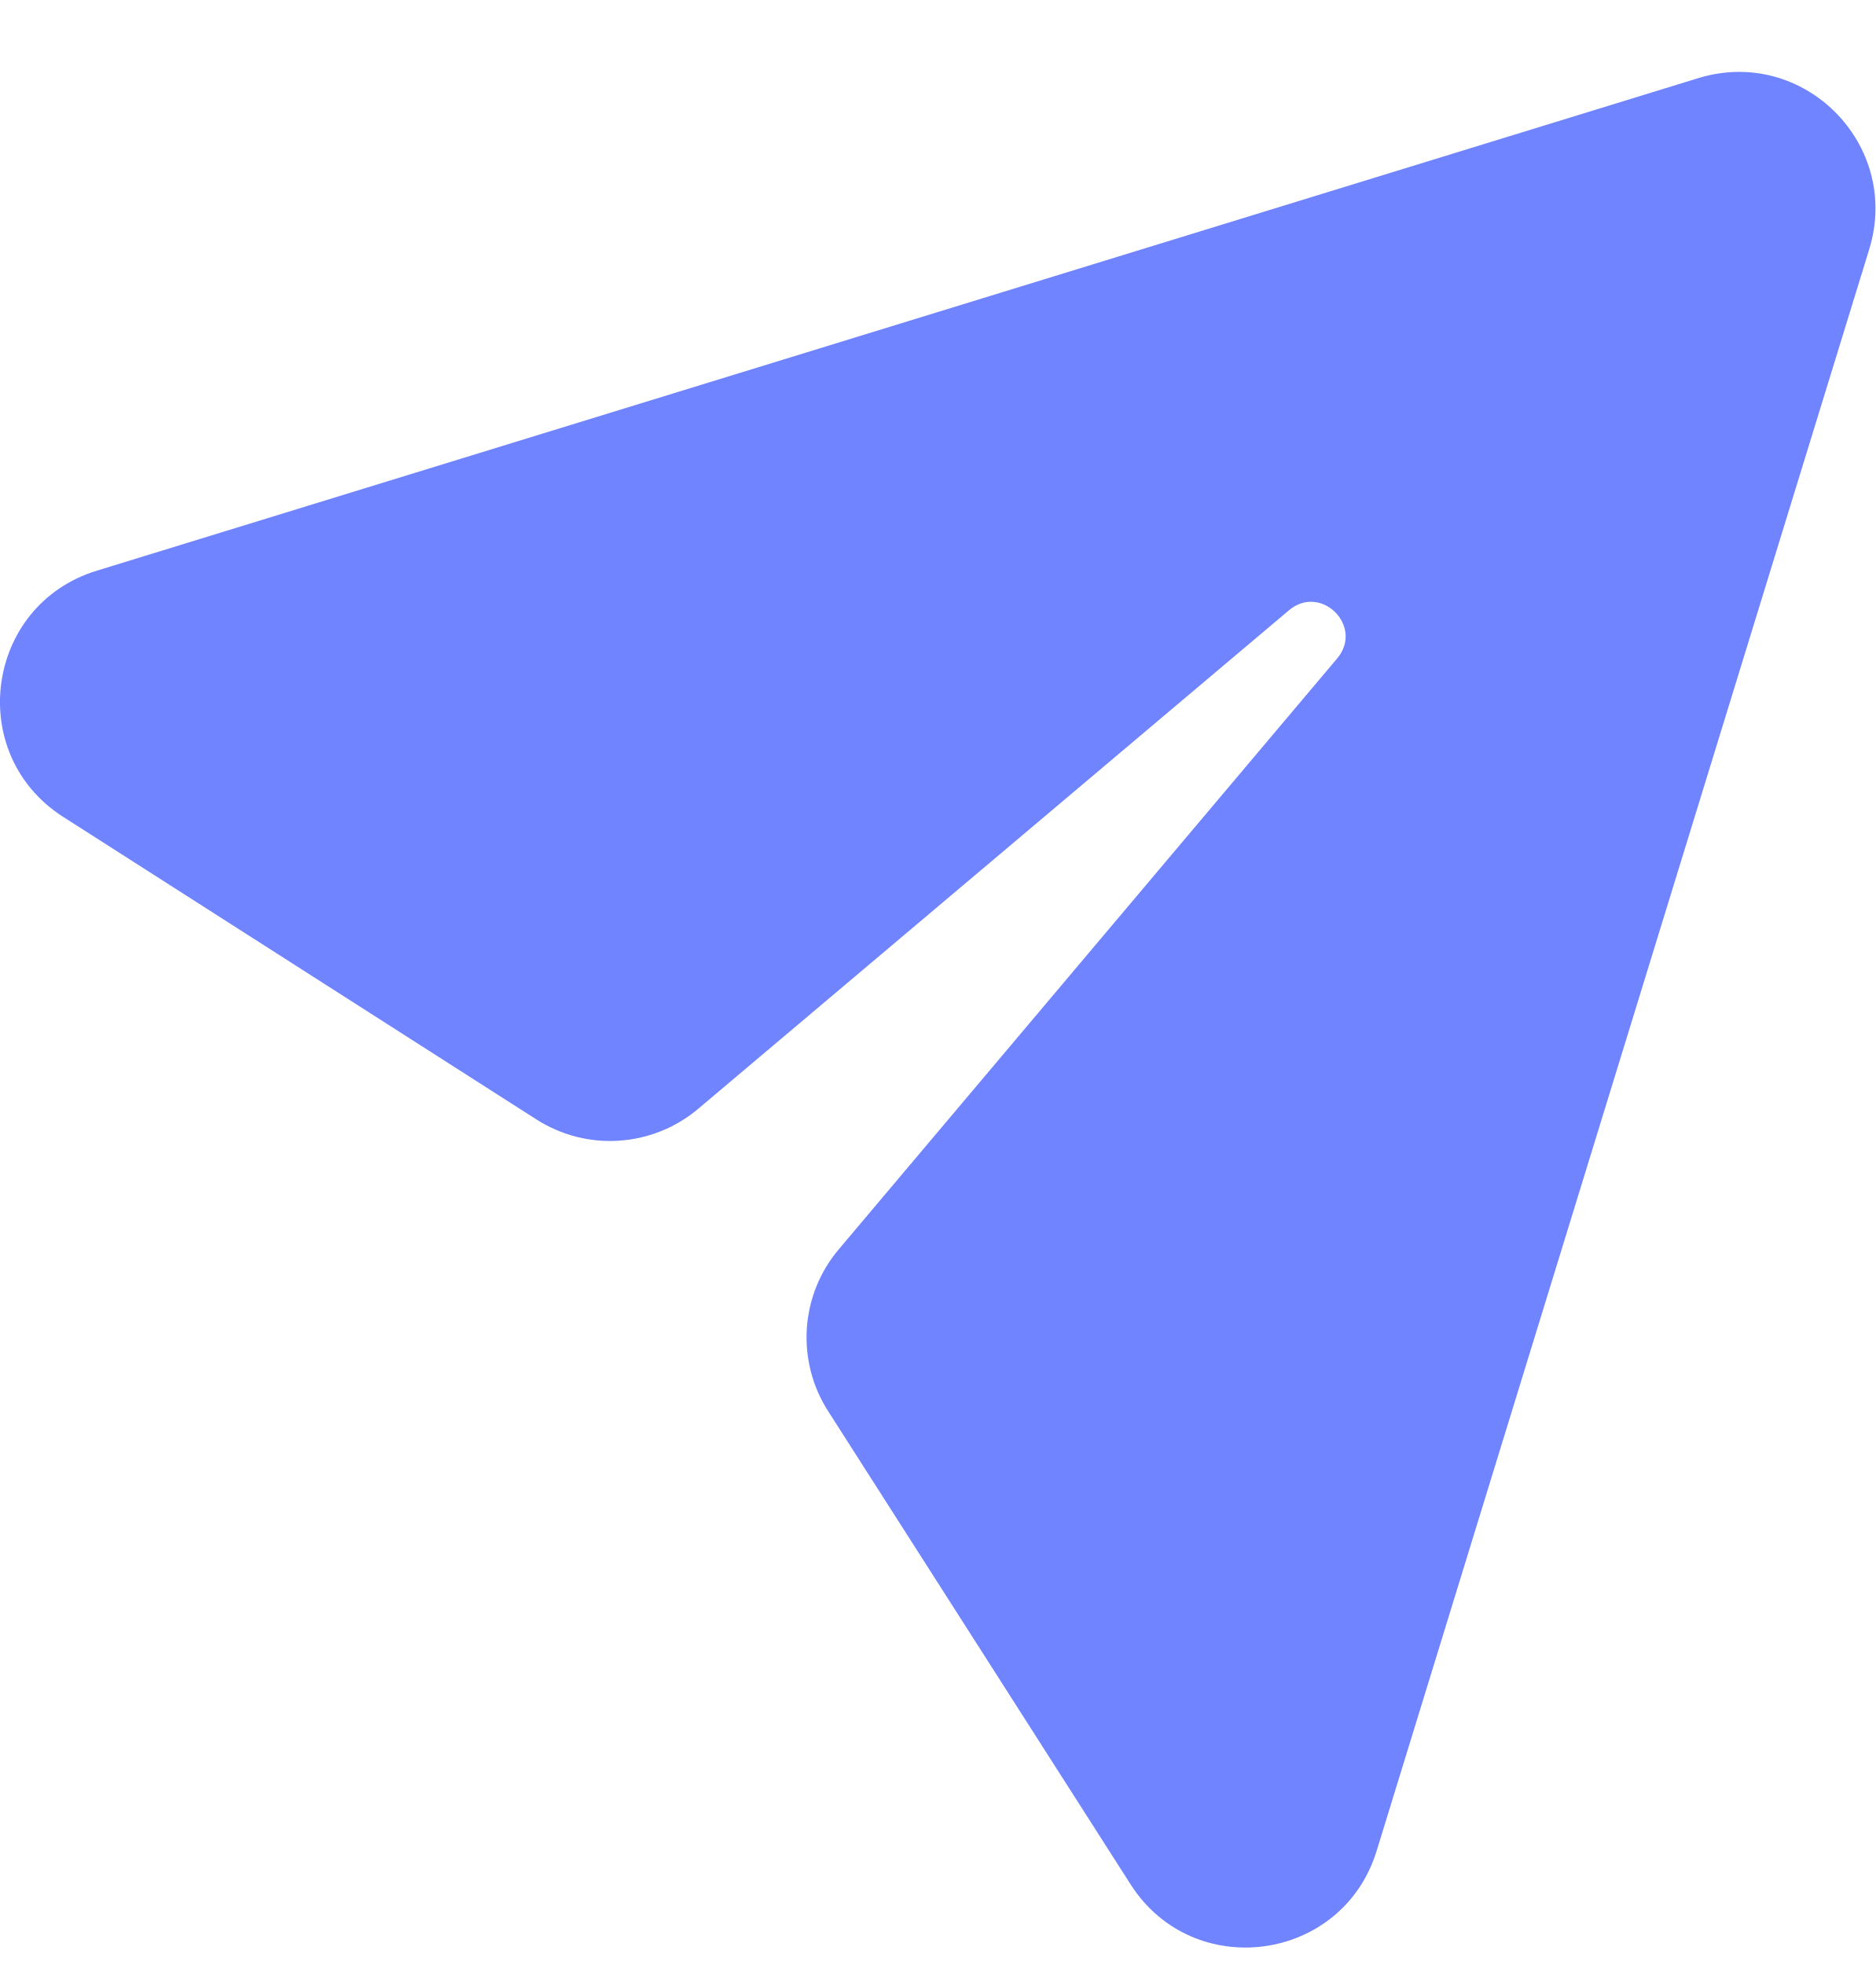
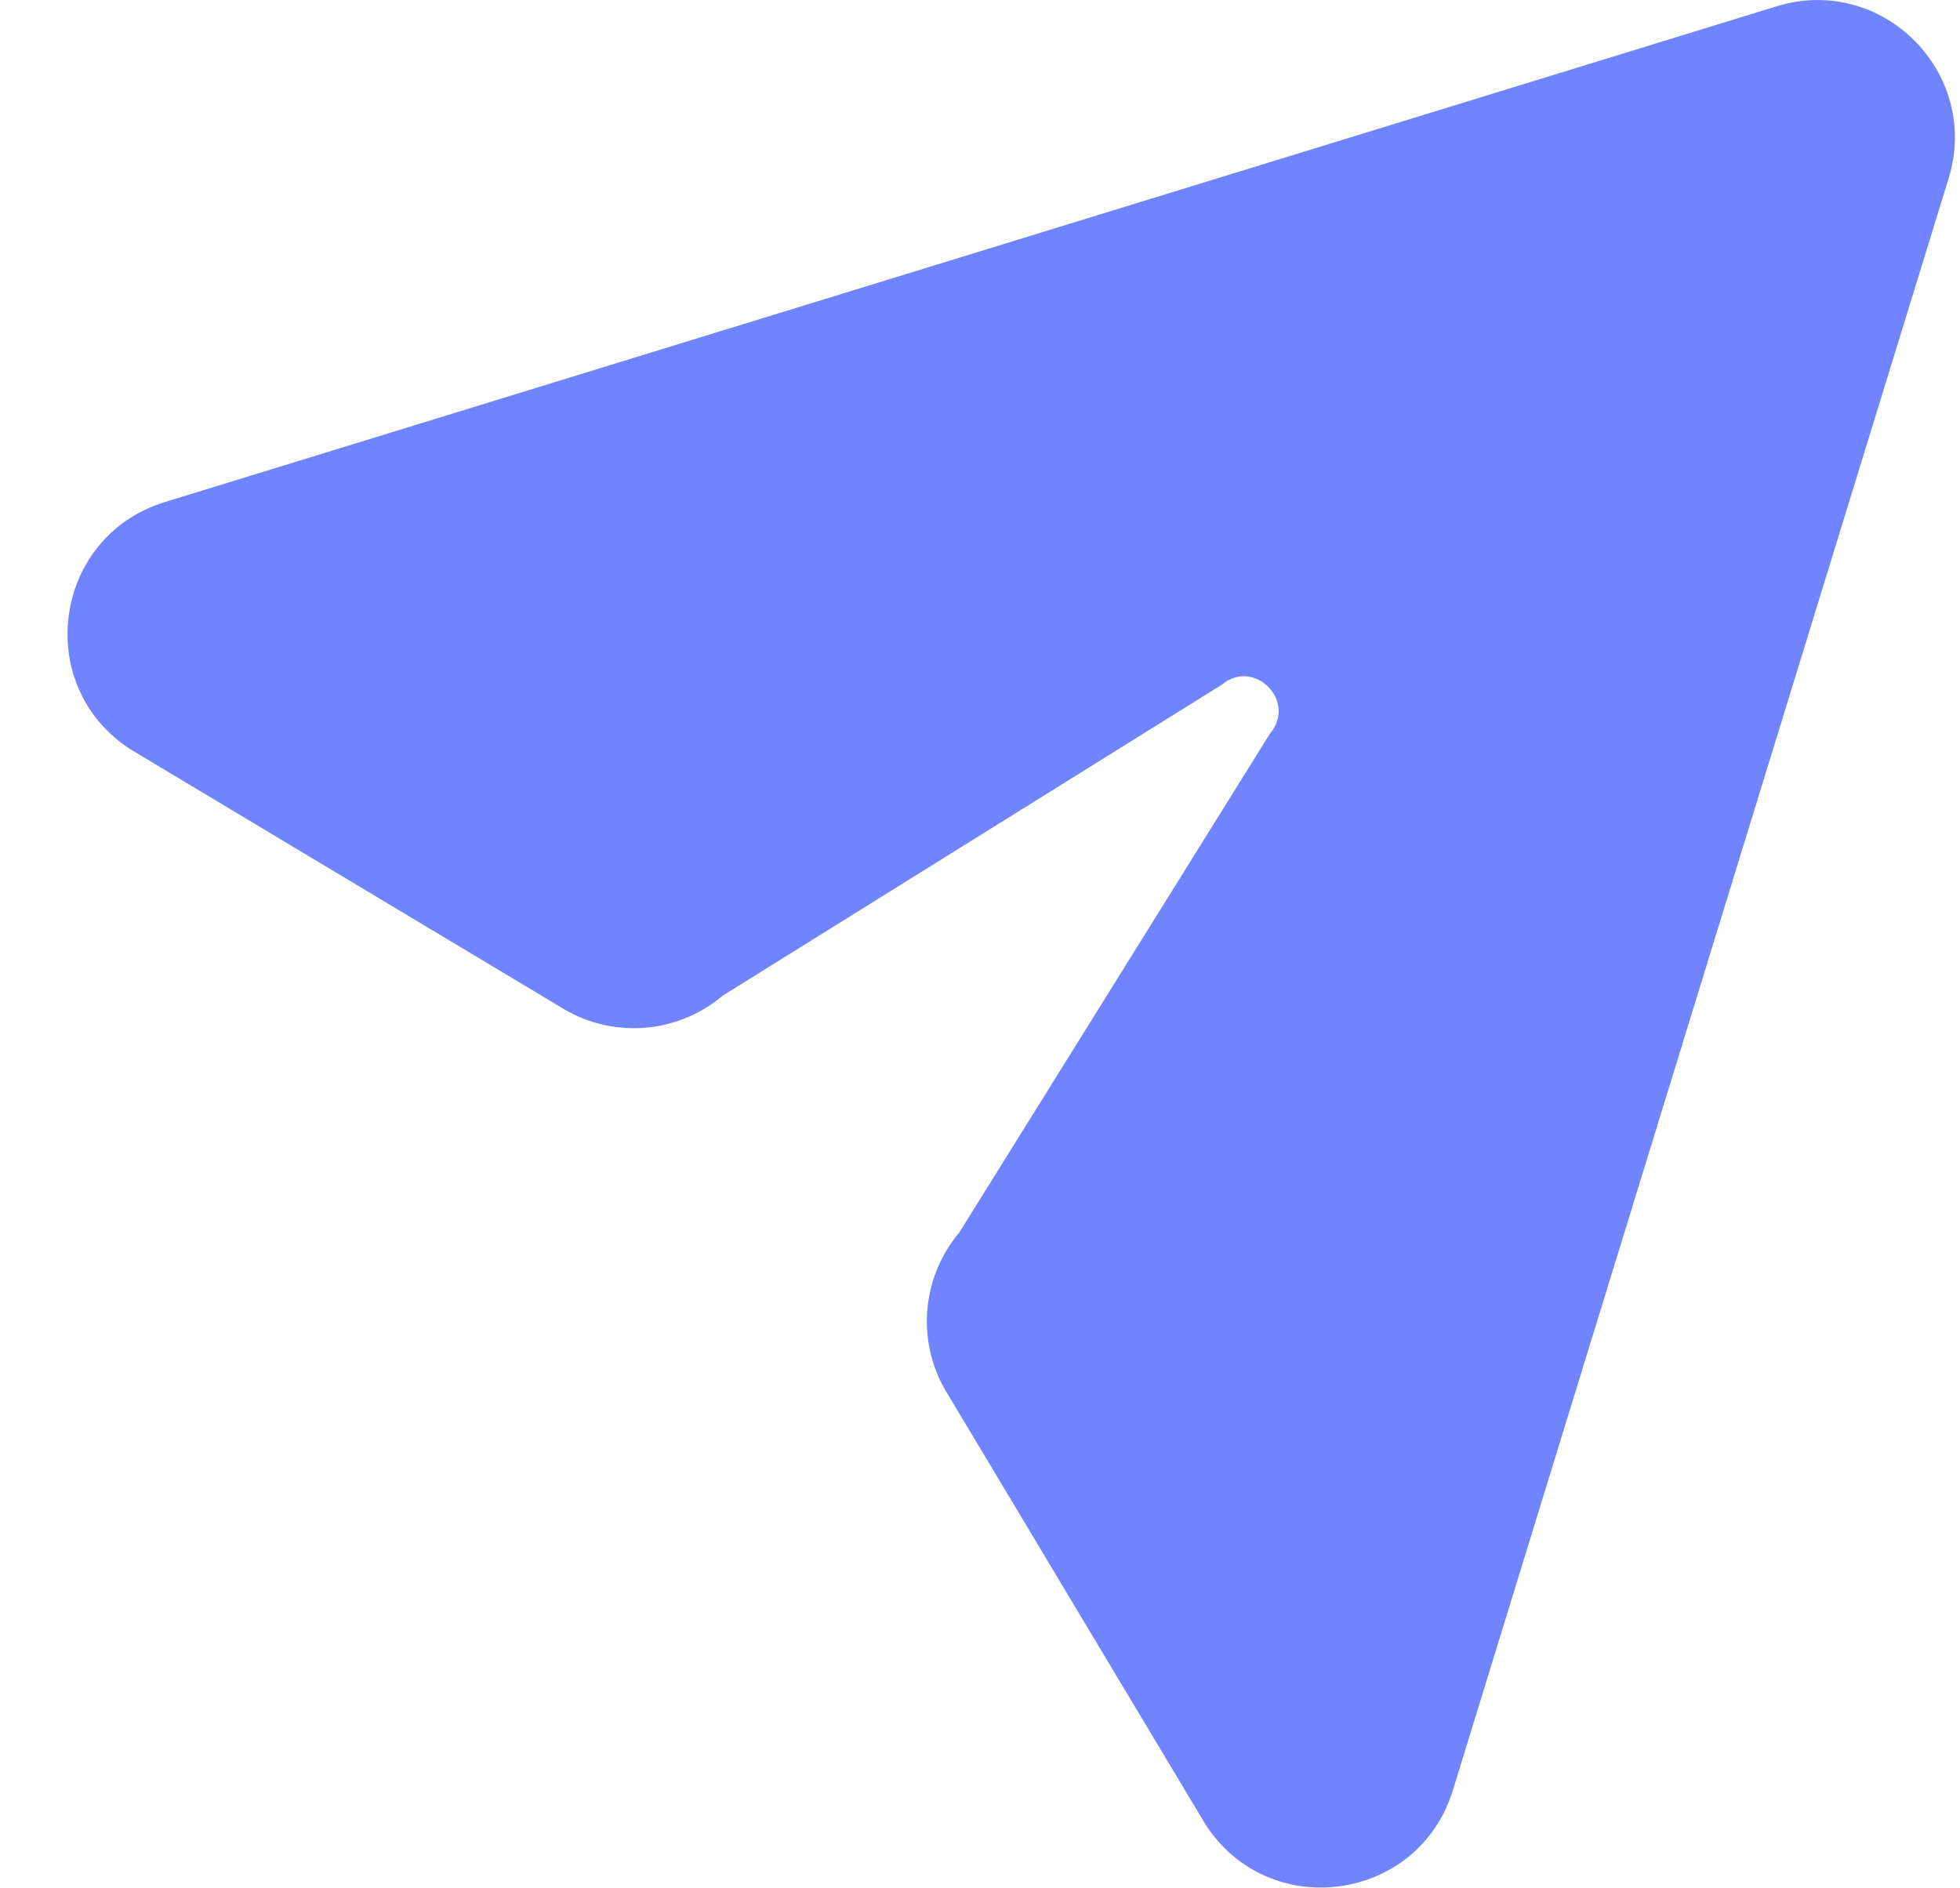
- <svg xmlns="http://www.w3.org/2000/svg" width="21" height="22" viewBox="0 0 21 22" fill="none">
-   <path d="M19.015 0.875L1.082 6.39C-0.166 6.774 -0.393 8.443 0.708 9.146L6.006 12.533C6.282 12.709 6.606 12.793 6.932 12.771C7.259 12.749 7.57 12.624 7.819 12.413L14.432 6.833C14.791 6.53 15.275 7.013 14.972 7.372L9.392 13.987C9.181 14.236 9.056 14.547 9.034 14.873C9.013 15.2 9.096 15.524 9.273 15.8L12.659 21.097C13.362 22.197 15.03 21.97 15.414 20.723L20.93 2.79C21.291 1.614 20.191 0.513 19.015 0.875Z" fill="#7084FF" />
+ <svg xmlns="http://www.w3.org/2000/svg" width="27" height="26" viewBox="0 0 27 26" fill="none">
+   <path d="M24.473 0.087L2.27 6.916C0.725 7.391 0.444 9.457 1.806 10.327L7.709 13.864C8.05 14.082 8.452 14.185 8.856 14.159C9.26 14.132 9.645 13.977 9.954 13.716L16.829 9.433C17.272 9.058 17.871 9.657 17.497 10.101L13.215 16.977C12.954 17.286 12.799 17.671 12.772 18.075C12.745 18.479 12.848 18.881 13.066 19.222L16.602 25.124C17.473 26.486 19.539 26.205 20.014 24.66L26.843 2.458C27.291 1.002 25.928 -0.361 24.473 0.087Z" fill="#7084FF" />
</svg>
